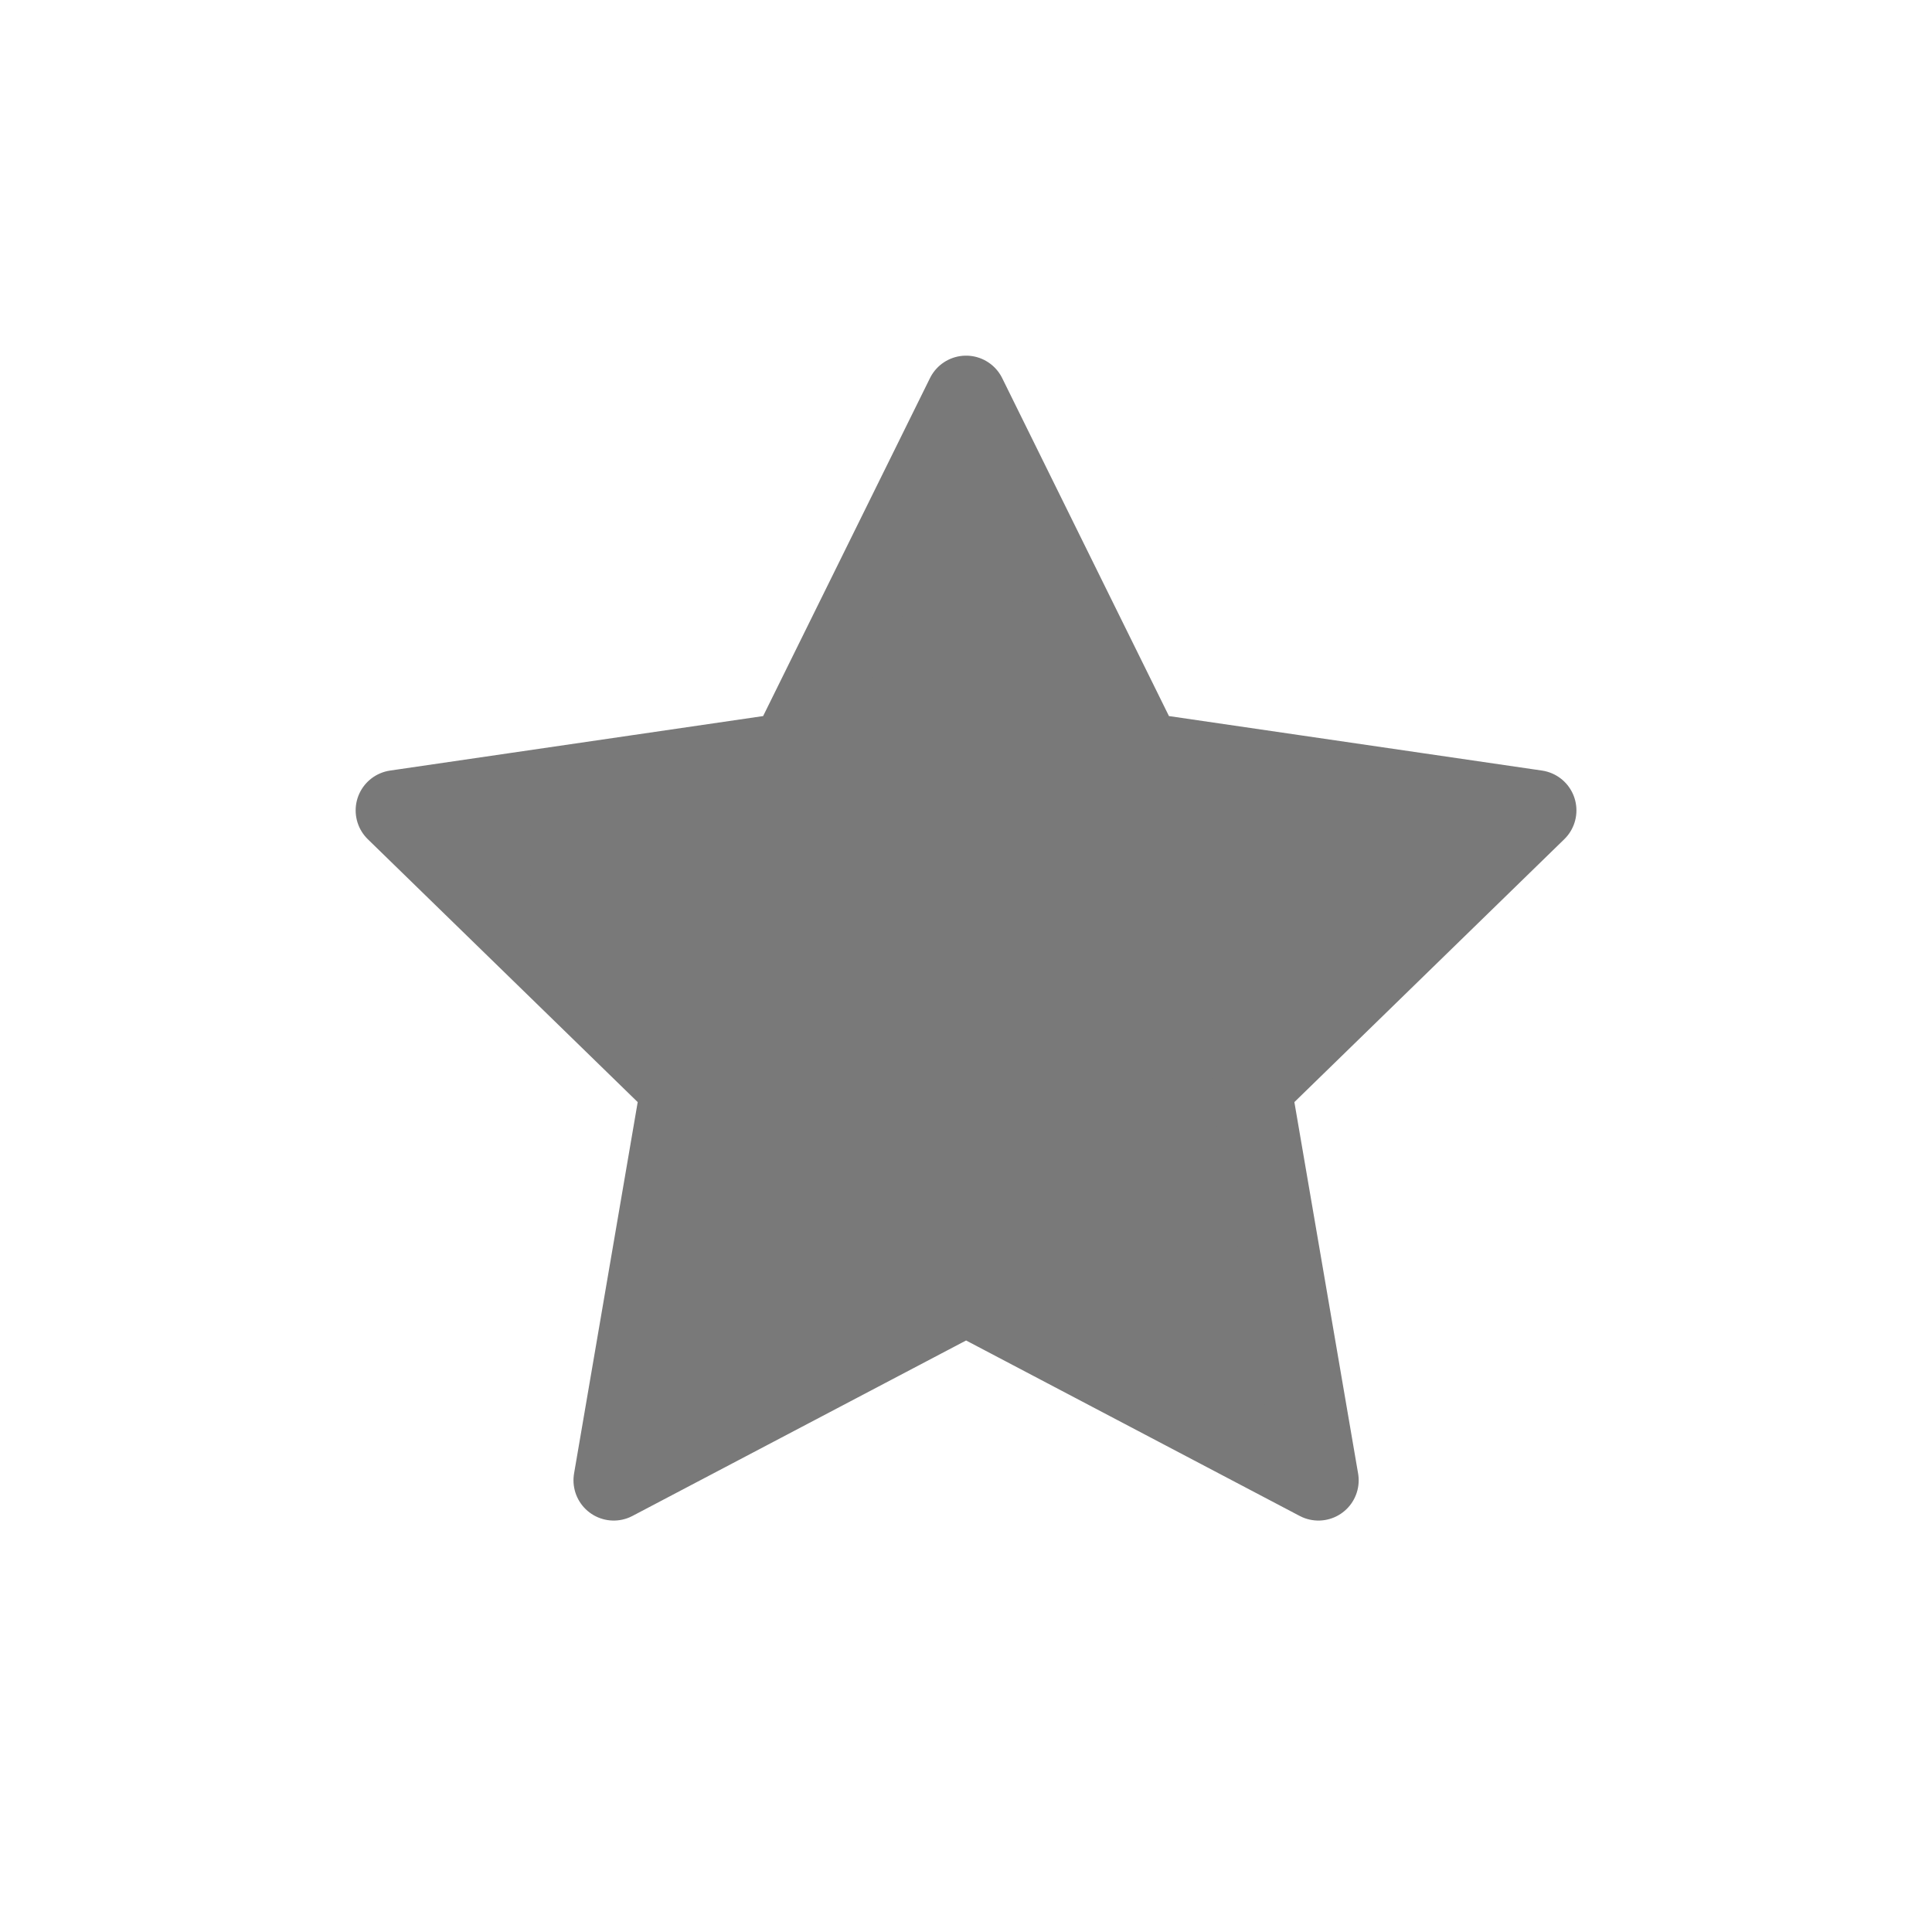
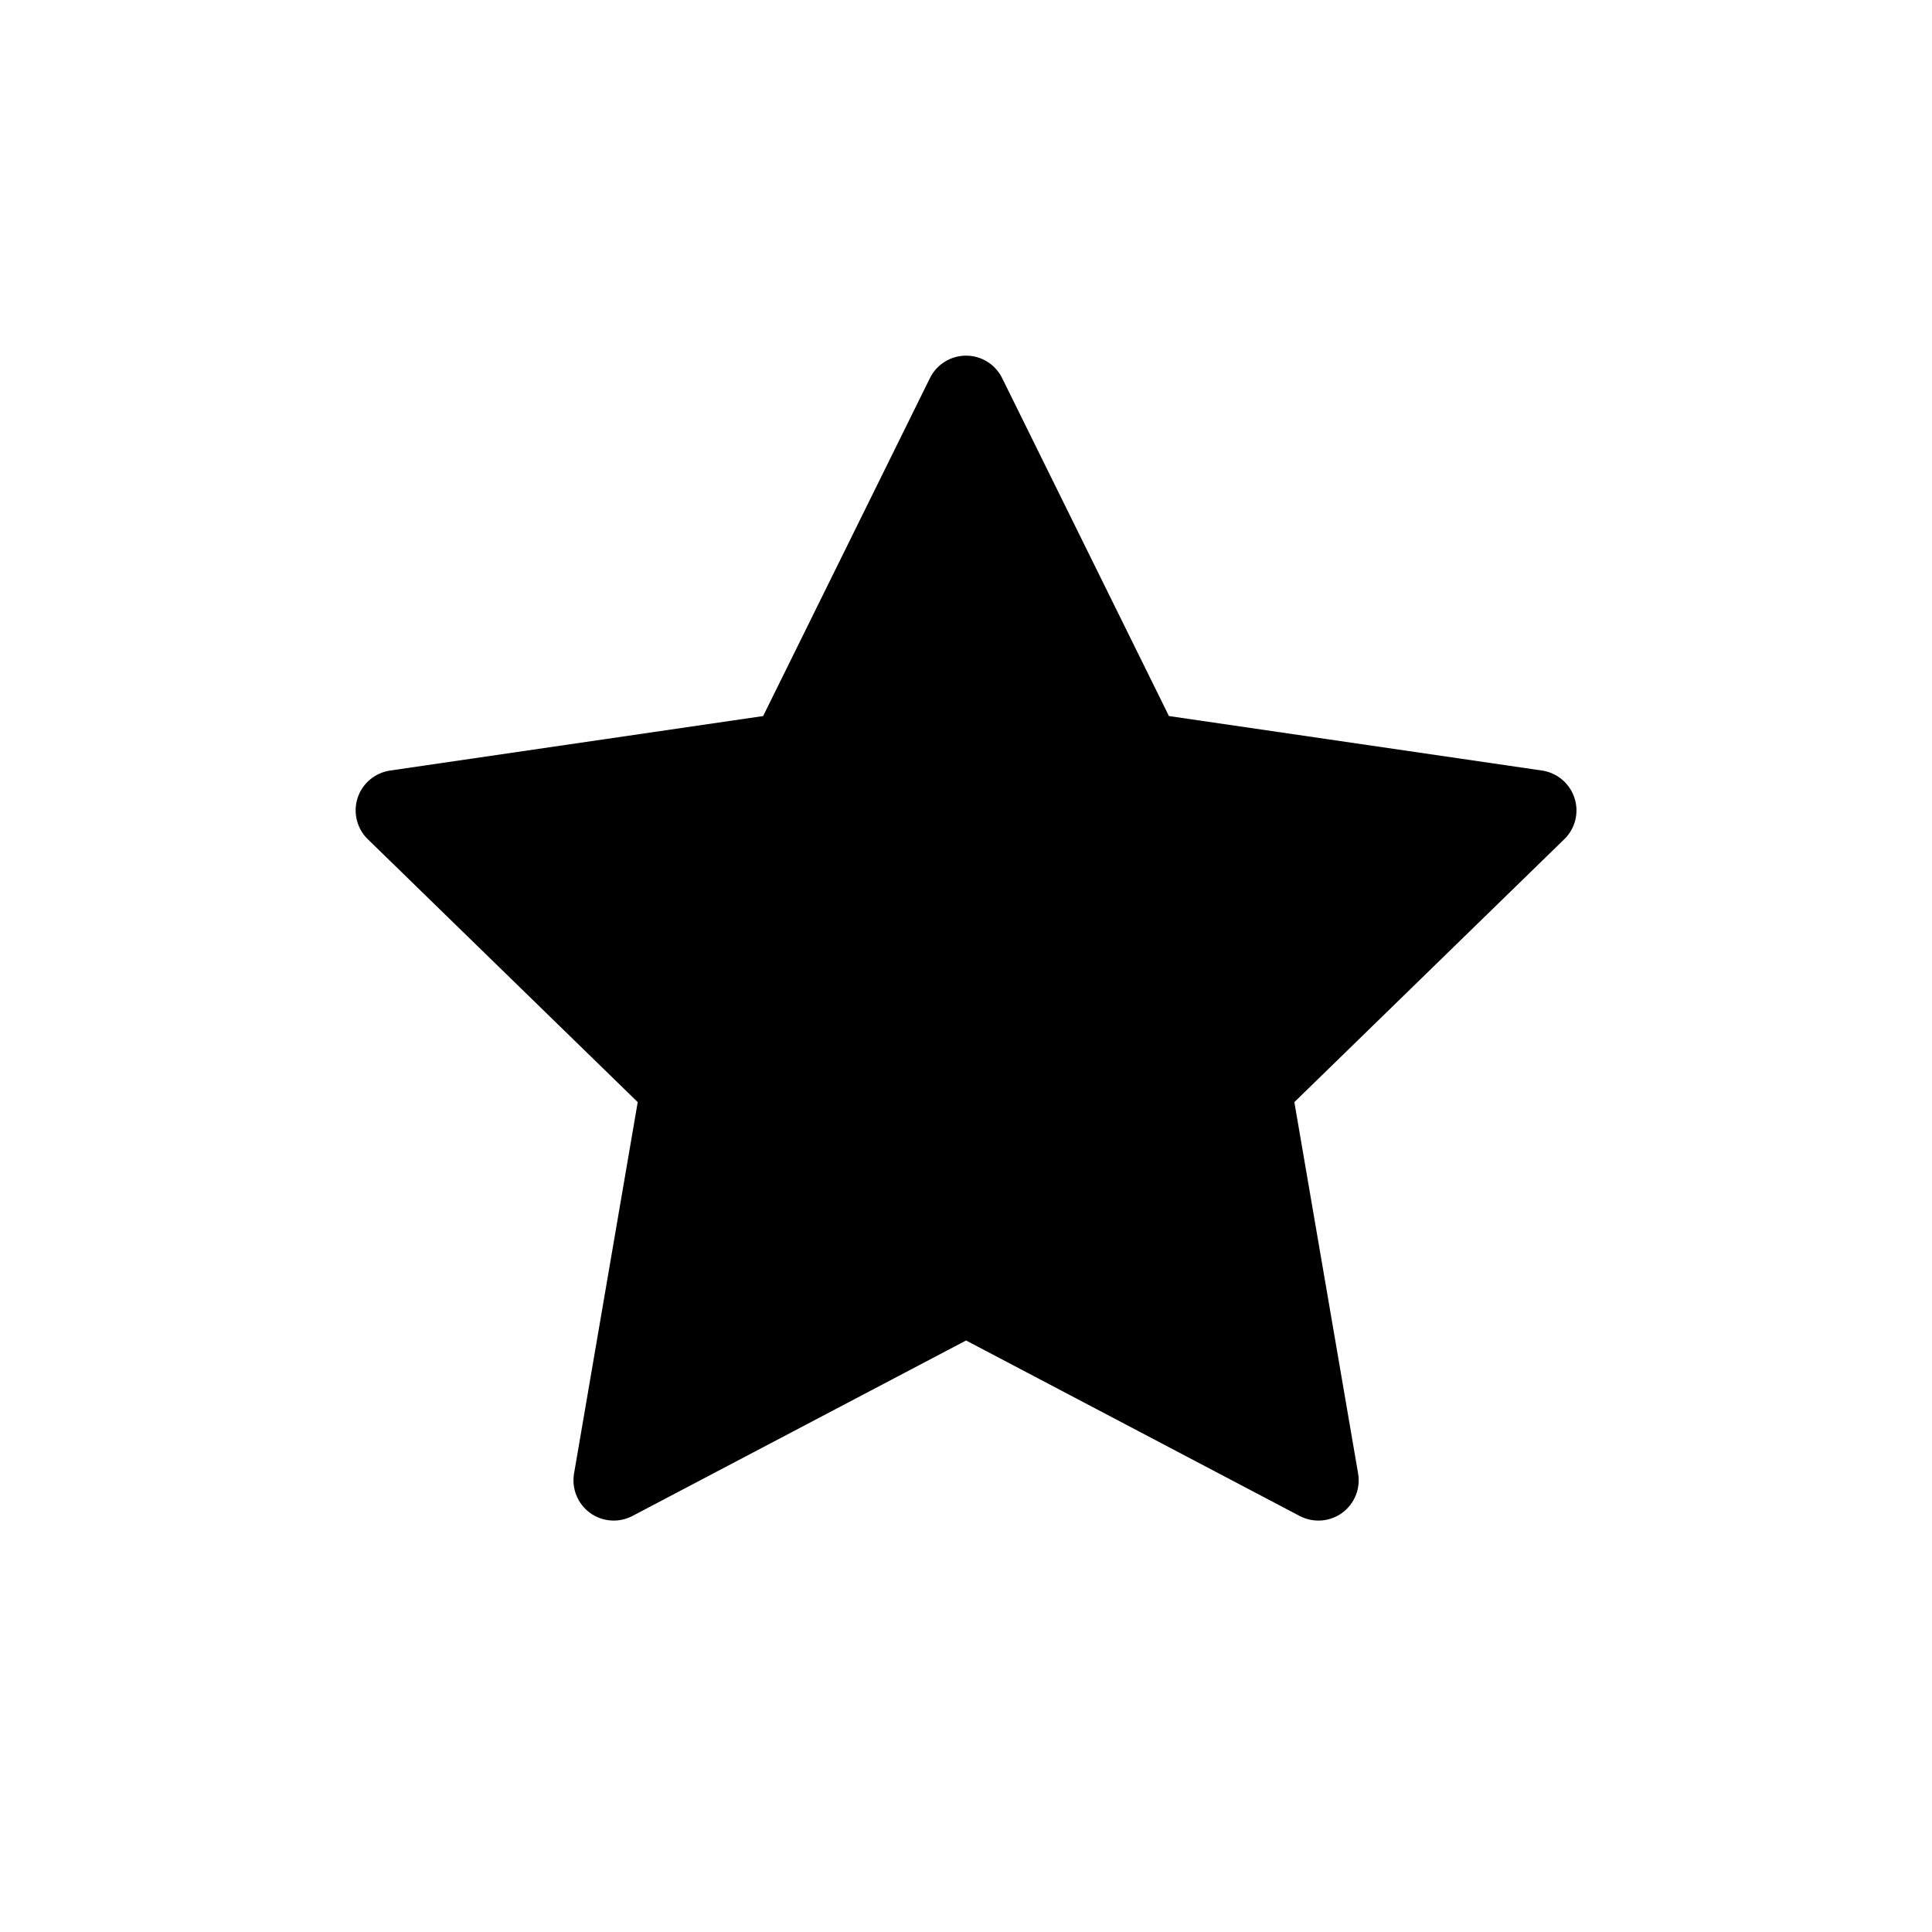
- <svg xmlns="http://www.w3.org/2000/svg" width="24" height="24" viewBox="0 0 24 24" fill="none">
-   <path d="M12.001 4.918L14.189 9.352L19.083 10.067L15.542 13.516L16.378 18.389L12.001 16.087L7.624 18.389L8.459 13.516L4.918 10.067L9.812 9.352L12.001 4.918Z" fill="#797979" stroke="#797979" stroke-linecap="round" stroke-linejoin="round" />
+ <svg xmlns="http://www.w3.org/2000/svg" width="24" height="24" viewBox="0 0 24 24" fill="currentColor">
+   <path fill-rule="evenodd" clip-rule="evenodd" d="M12.449 4.697C12.365 4.526 12.191 4.418 12.001 4.418C11.81 4.418 11.636 4.526 11.552 4.697L9.48 8.895L4.846 9.572C4.657 9.6 4.501 9.732 4.442 9.913C4.384 10.094 4.433 10.293 4.569 10.425L7.922 13.691L7.131 18.305C7.099 18.492 7.176 18.682 7.33 18.794C7.484 18.906 7.688 18.92 7.856 18.832L12.001 16.652L16.145 18.832C16.314 18.92 16.518 18.906 16.672 18.794C16.826 18.682 16.903 18.492 16.871 18.305L16.079 13.691L19.432 10.425C19.569 10.293 19.618 10.094 19.559 9.913C19.5 9.732 19.344 9.6 19.156 9.572L14.521 8.895L12.449 4.697Z" fill="currentColor" />
</svg>
